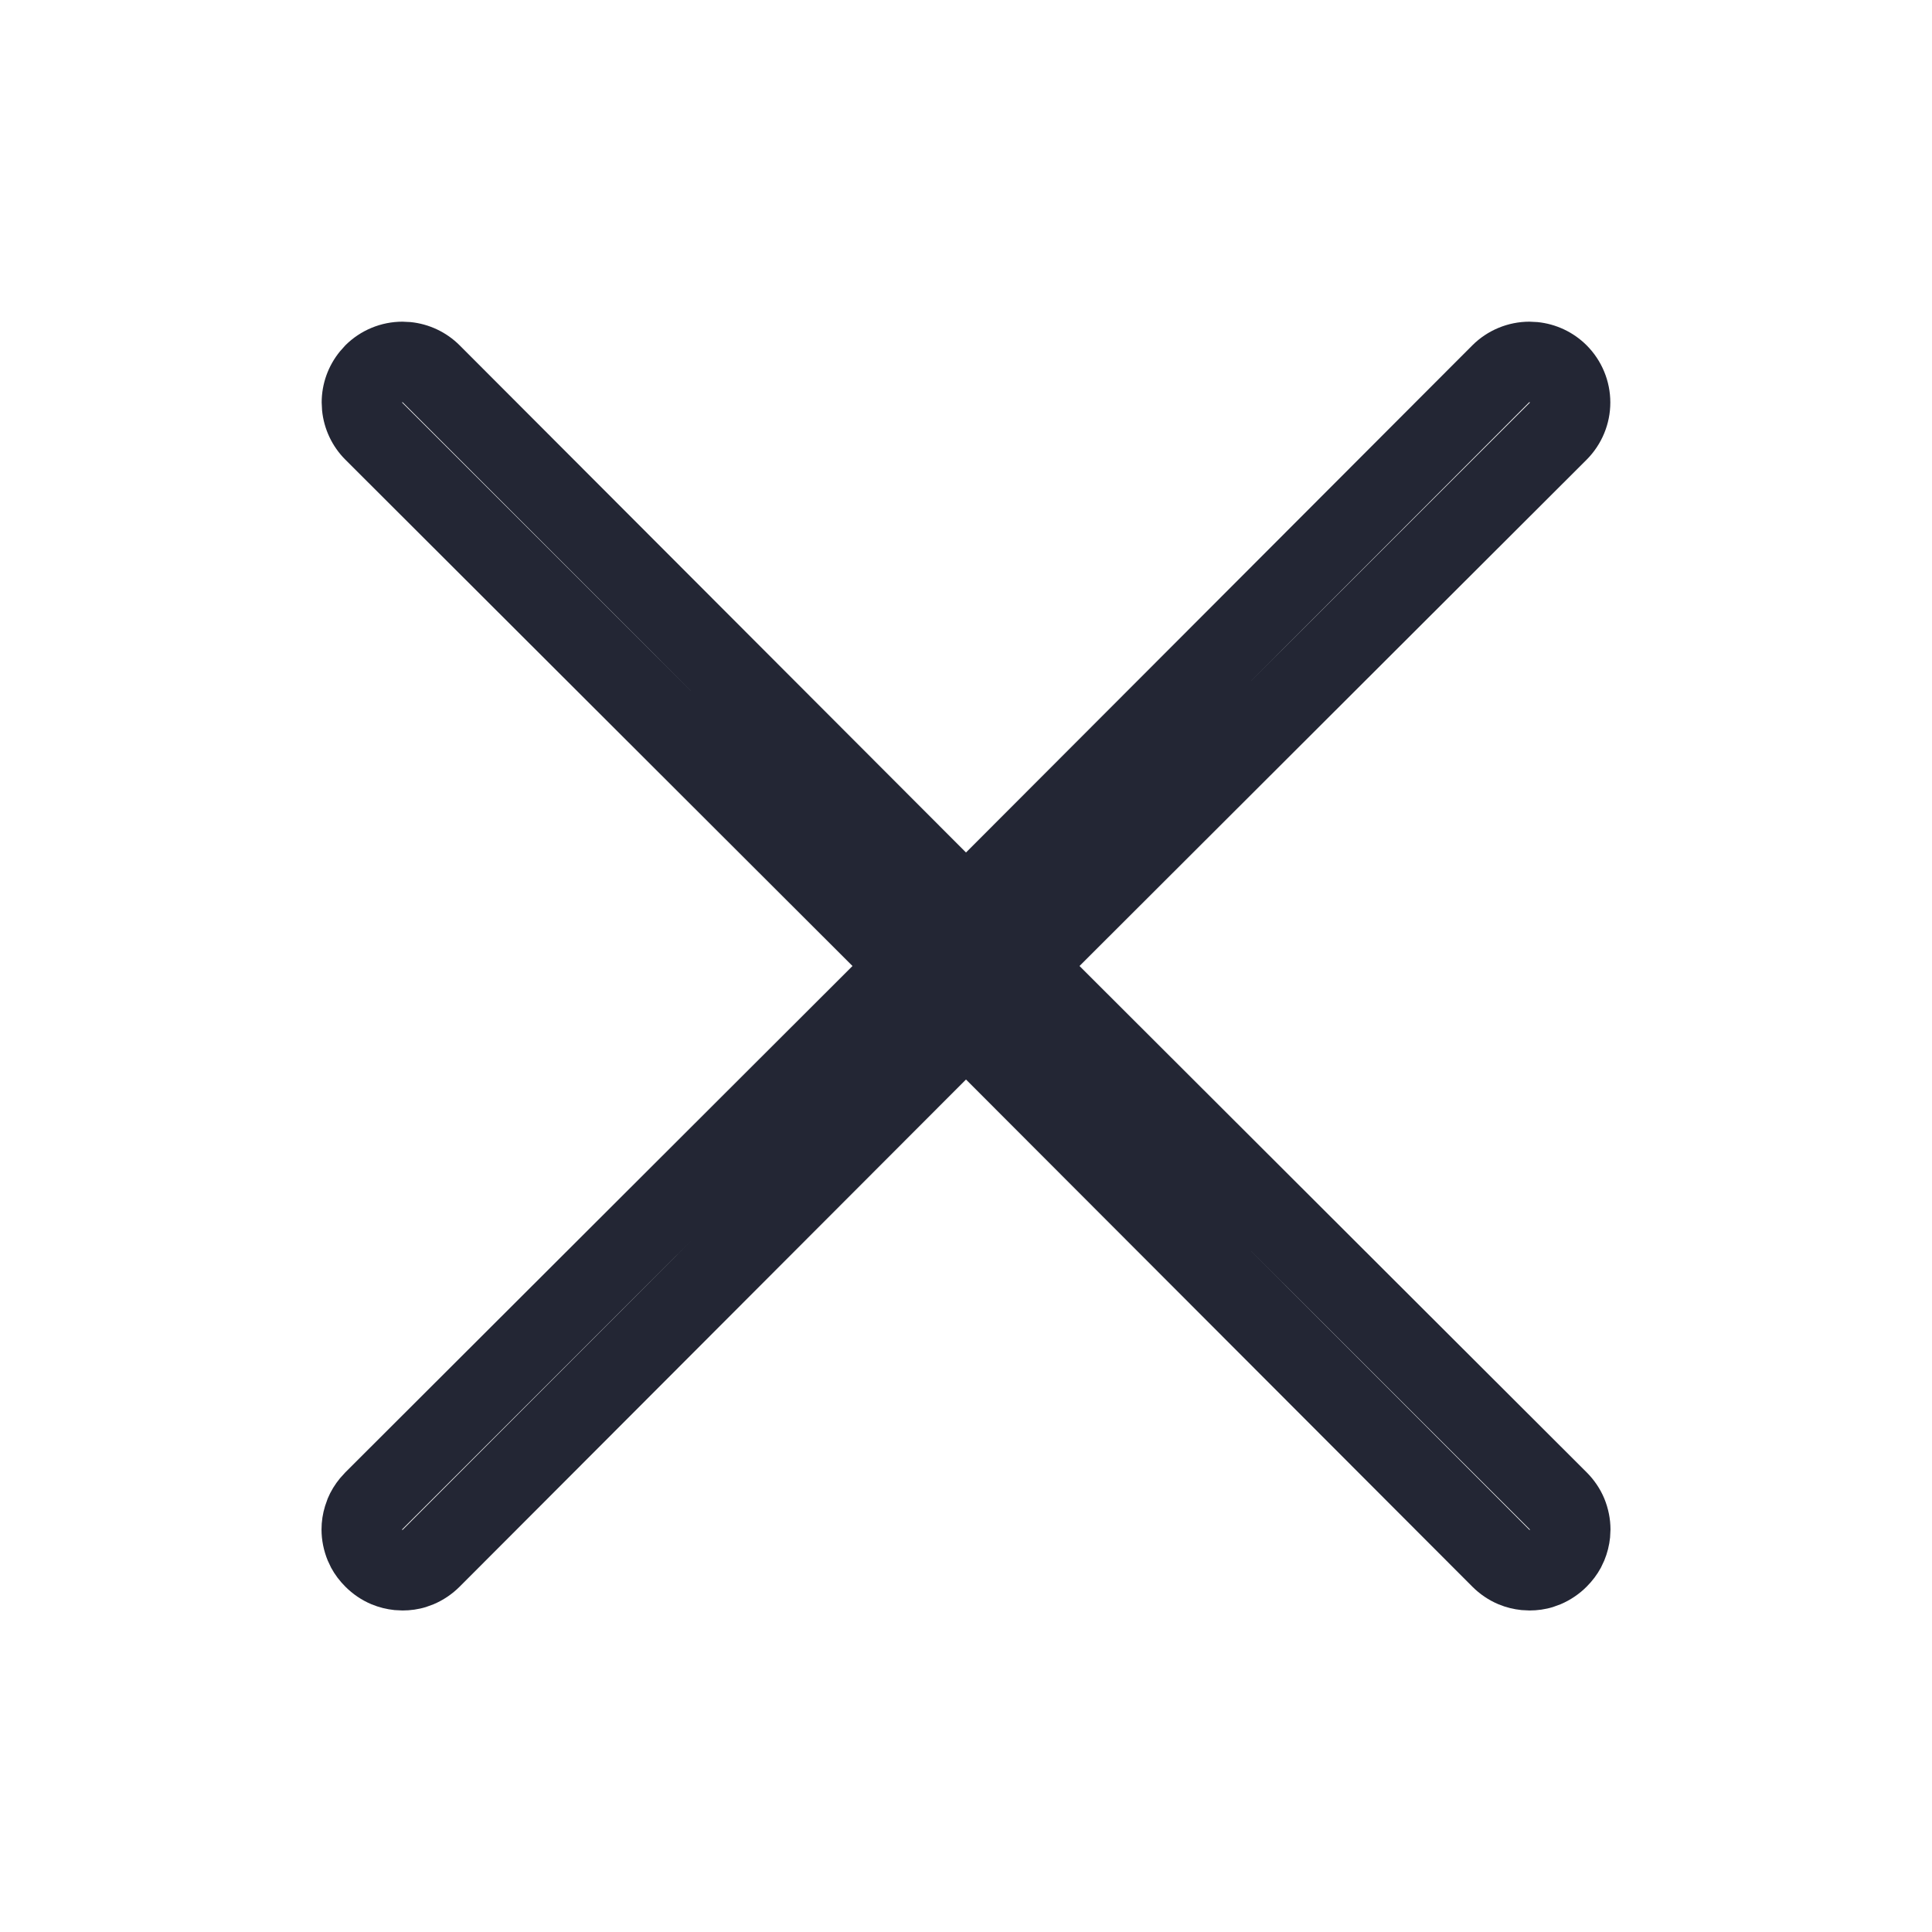
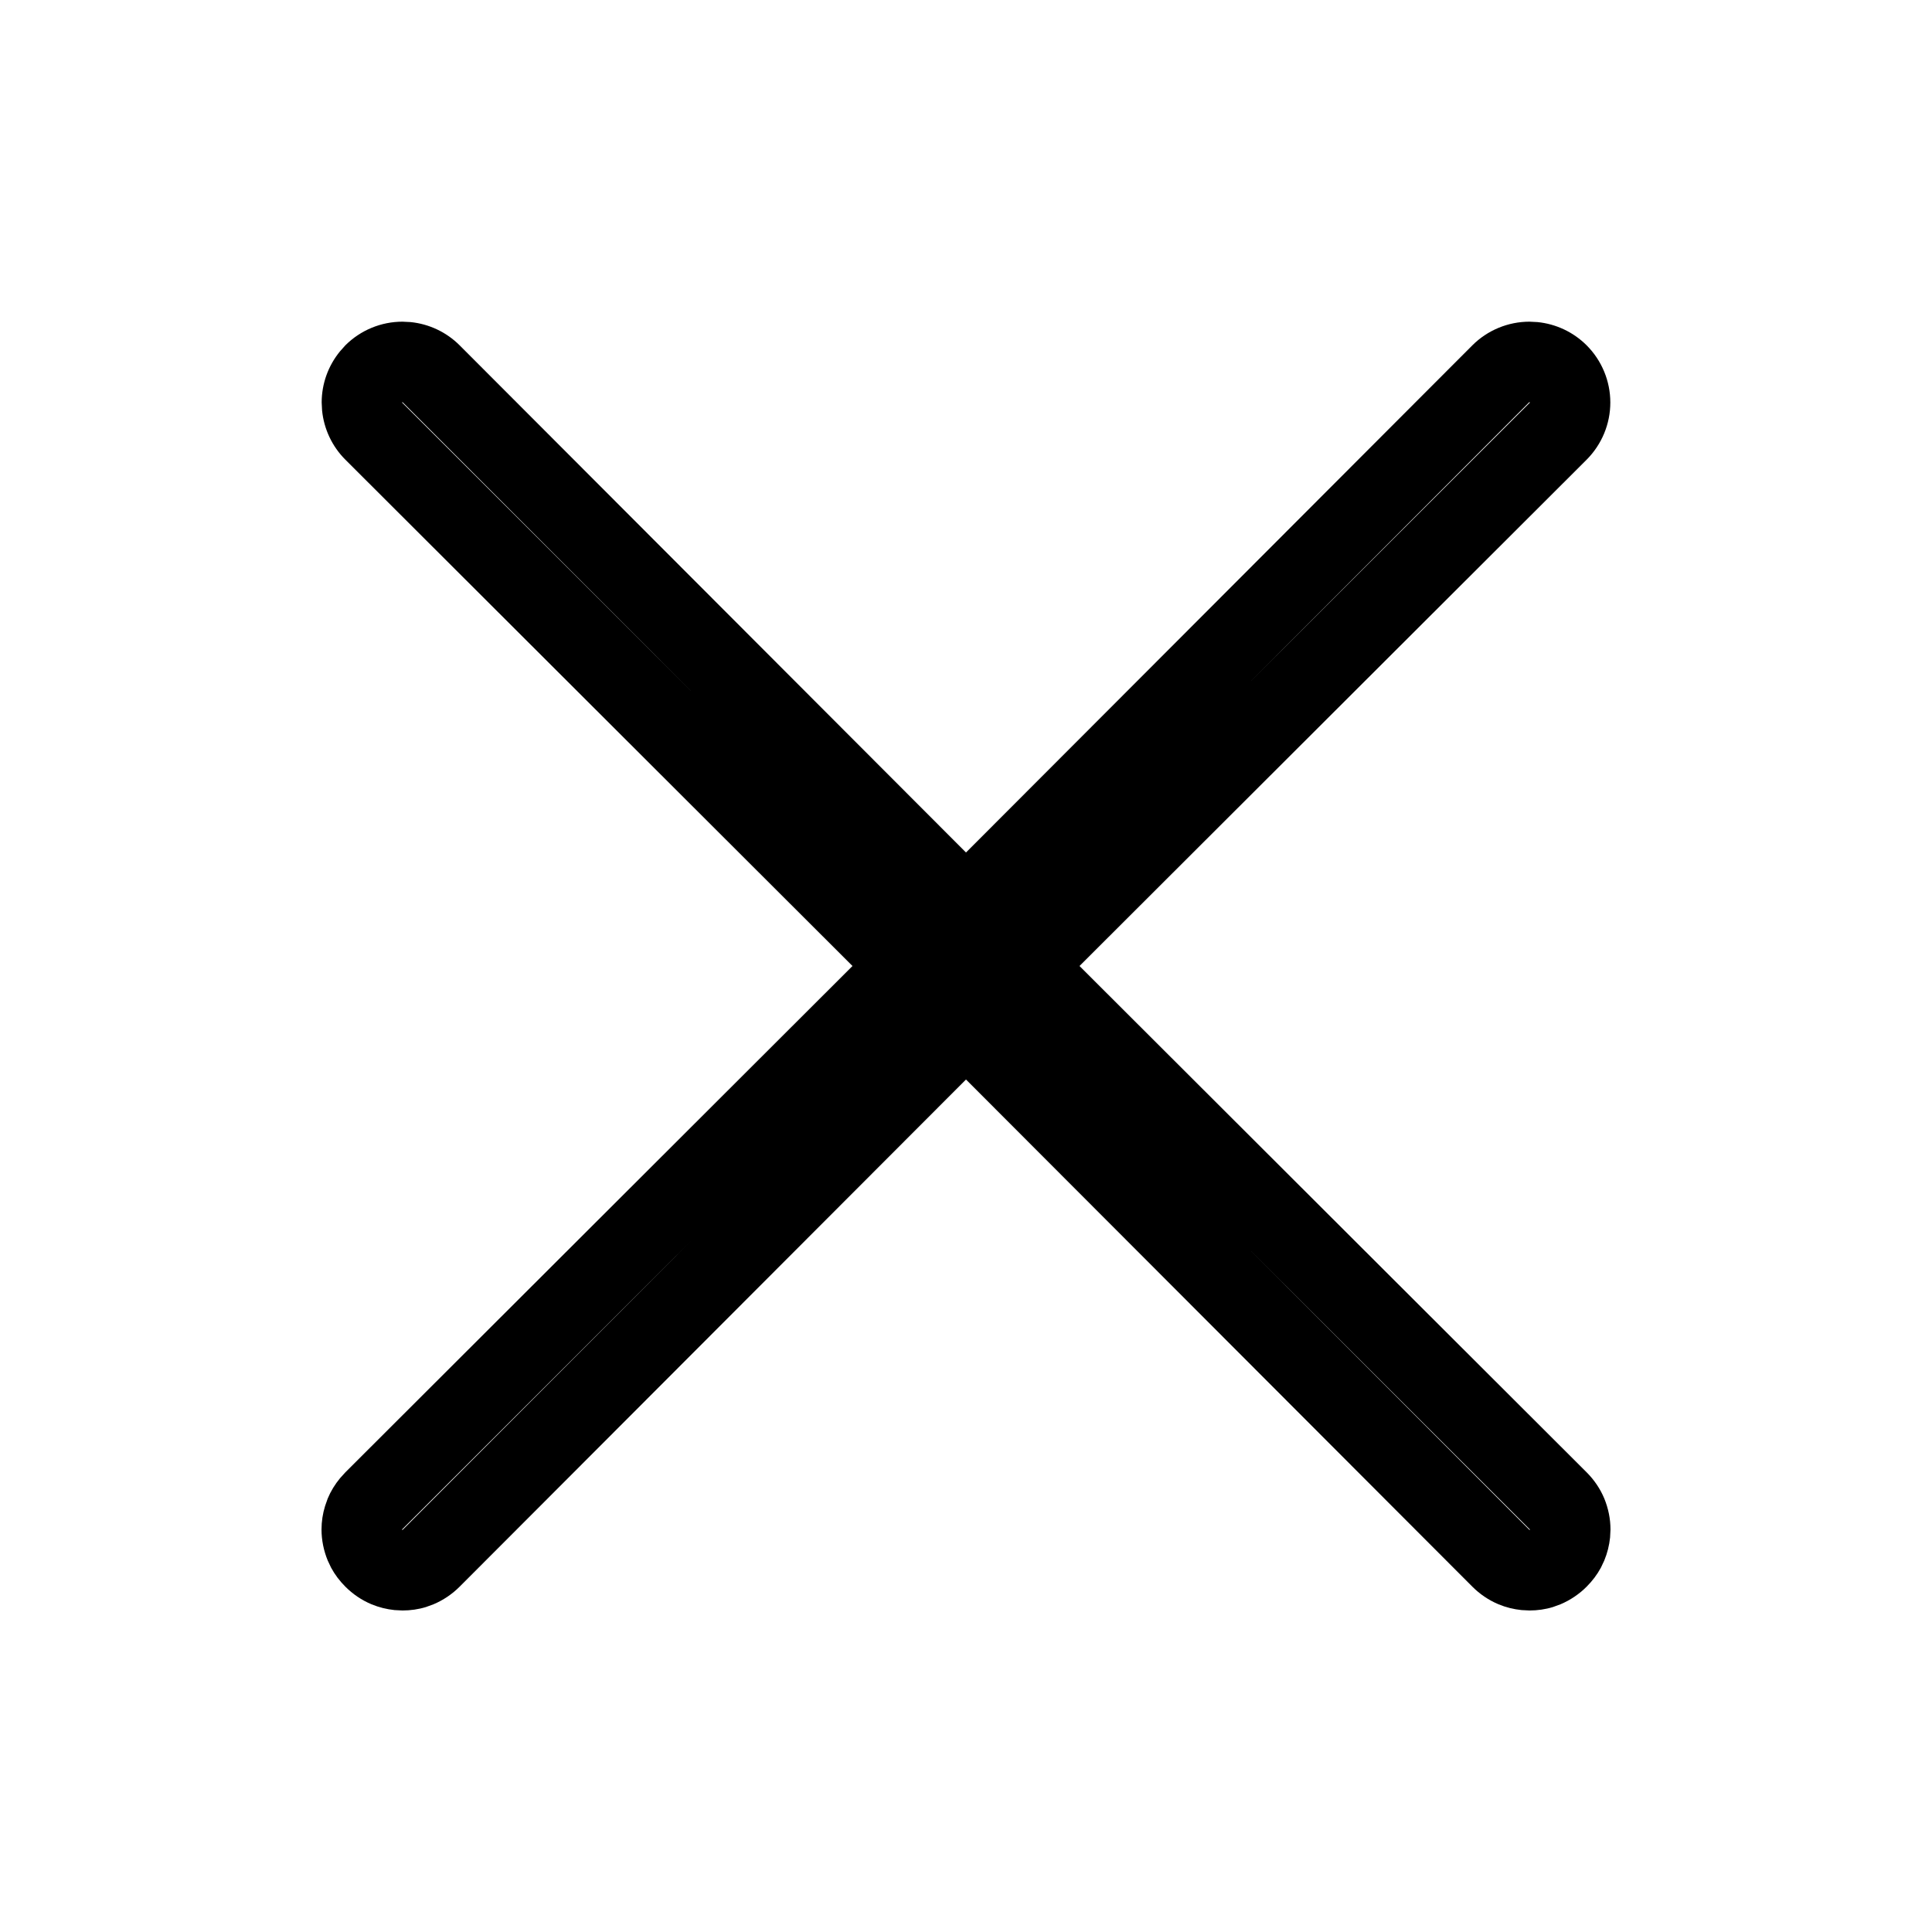
<svg xmlns="http://www.w3.org/2000/svg" width="24" height="24" viewBox="0 0 24 24" fill="none">
-   <path d="M19.003 4.997C19.002 4.996 19.001 4.996 19 4.996H18.997L15.538 8.462L19.003 5.003L19.004 5C19.004 4.999 19.003 4.998 19.003 4.997ZM4.997 5.003L8.596 8.596L5.002 4.997L5 4.996C4.999 4.996 4.998 4.996 4.997 4.997C4.996 4.998 4.996 4.999 4.996 5C4.996 5.001 4.996 5.002 4.997 5.003ZM20.004 5C20.004 5.266 19.898 5.521 19.71 5.71L13.41 12L19.71 18.29C19.803 18.383 19.878 18.493 19.929 18.615C19.979 18.737 20.006 18.868 20.006 19L20.001 19.099C19.991 19.197 19.967 19.293 19.929 19.385L19.887 19.474C19.84 19.561 19.78 19.64 19.71 19.71C19.617 19.803 19.506 19.878 19.385 19.929L19.292 19.963C19.198 19.992 19.099 20.006 19 20.006V19.006L19.006 19L19.003 18.998L15.538 15.538L19 19.006V20.006L18.901 20.001C18.803 19.991 18.706 19.967 18.615 19.929C18.493 19.878 18.383 19.803 18.29 19.71L12 13.41L5.71 19.71C5.617 19.803 5.506 19.878 5.385 19.929L5.292 19.963C5.198 19.992 5.099 20.006 5 20.006V19.006L8.596 15.403L4.994 19L5 19.006V20.006L4.901 20.001C4.803 19.991 4.707 19.967 4.615 19.929C4.493 19.878 4.383 19.803 4.29 19.71C4.22 19.64 4.16 19.561 4.113 19.474L4.071 19.385C4.021 19.263 3.994 19.132 3.994 19C3.994 18.901 4.009 18.803 4.038 18.709L4.071 18.615C4.109 18.524 4.161 18.439 4.224 18.363L4.29 18.29L10.59 12L4.29 5.71C4.125 5.545 4.024 5.329 4.001 5.099L3.996 5C3.996 4.767 4.077 4.543 4.224 4.364L4.29 4.29C4.478 4.102 4.734 3.996 5 3.996L5.1 4.001C5.329 4.024 5.545 4.125 5.71 4.29L12 10.59L18.29 4.29C18.478 4.102 18.734 3.996 19 3.996L19.099 4.001C19.329 4.024 19.545 4.125 19.71 4.29C19.898 4.478 20.004 4.734 20.004 5Z" fill="#232634" />
+   <path d="M19.003 4.997C19.002 4.996 19.001 4.996 19 4.996H18.997L15.538 8.462L19.003 5.003L19.004 5C19.004 4.999 19.003 4.998 19.003 4.997ZM4.997 5.003L8.596 8.596L5.002 4.997L5 4.996C4.999 4.996 4.998 4.996 4.997 4.997C4.996 4.998 4.996 4.999 4.996 5C4.996 5.001 4.996 5.002 4.997 5.003ZM20.004 5C20.004 5.266 19.898 5.521 19.71 5.71L13.41 12L19.71 18.29C19.803 18.383 19.878 18.493 19.929 18.615C19.979 18.737 20.006 18.868 20.006 19L20.001 19.099C19.991 19.197 19.967 19.293 19.929 19.385L19.887 19.474C19.84 19.561 19.78 19.64 19.71 19.71C19.617 19.803 19.506 19.878 19.385 19.929L19.292 19.963C19.198 19.992 19.099 20.006 19 20.006V19.006L19.006 19L19.003 18.998L15.538 15.538L19 19.006V20.006L18.901 20.001C18.803 19.991 18.706 19.967 18.615 19.929C18.493 19.878 18.383 19.803 18.29 19.71L12 13.41L5.71 19.71C5.617 19.803 5.506 19.878 5.385 19.929L5.292 19.963C5.198 19.992 5.099 20.006 5 20.006V19.006L8.596 15.403L4.994 19L5 19.006V20.006L4.901 20.001C4.803 19.991 4.707 19.967 4.615 19.929C4.493 19.878 4.383 19.803 4.29 19.71C4.22 19.64 4.16 19.561 4.113 19.474L4.071 19.385C4.021 19.263 3.994 19.132 3.994 19C3.994 18.901 4.009 18.803 4.038 18.709L4.071 18.615C4.109 18.524 4.161 18.439 4.224 18.363L4.29 18.29L10.59 12L4.29 5.71C4.125 5.545 4.024 5.329 4.001 5.099L3.996 5C3.996 4.767 4.077 4.543 4.224 4.364L4.29 4.29C4.478 4.102 4.734 3.996 5 3.996L5.1 4.001C5.329 4.024 5.545 4.125 5.71 4.29L12 10.59L18.29 4.29C18.478 4.102 18.734 3.996 19 3.996L19.099 4.001C19.329 4.024 19.545 4.125 19.71 4.29C19.898 4.478 20.004 4.734 20.004 5Z" fill="currentColor" />
</svg>
